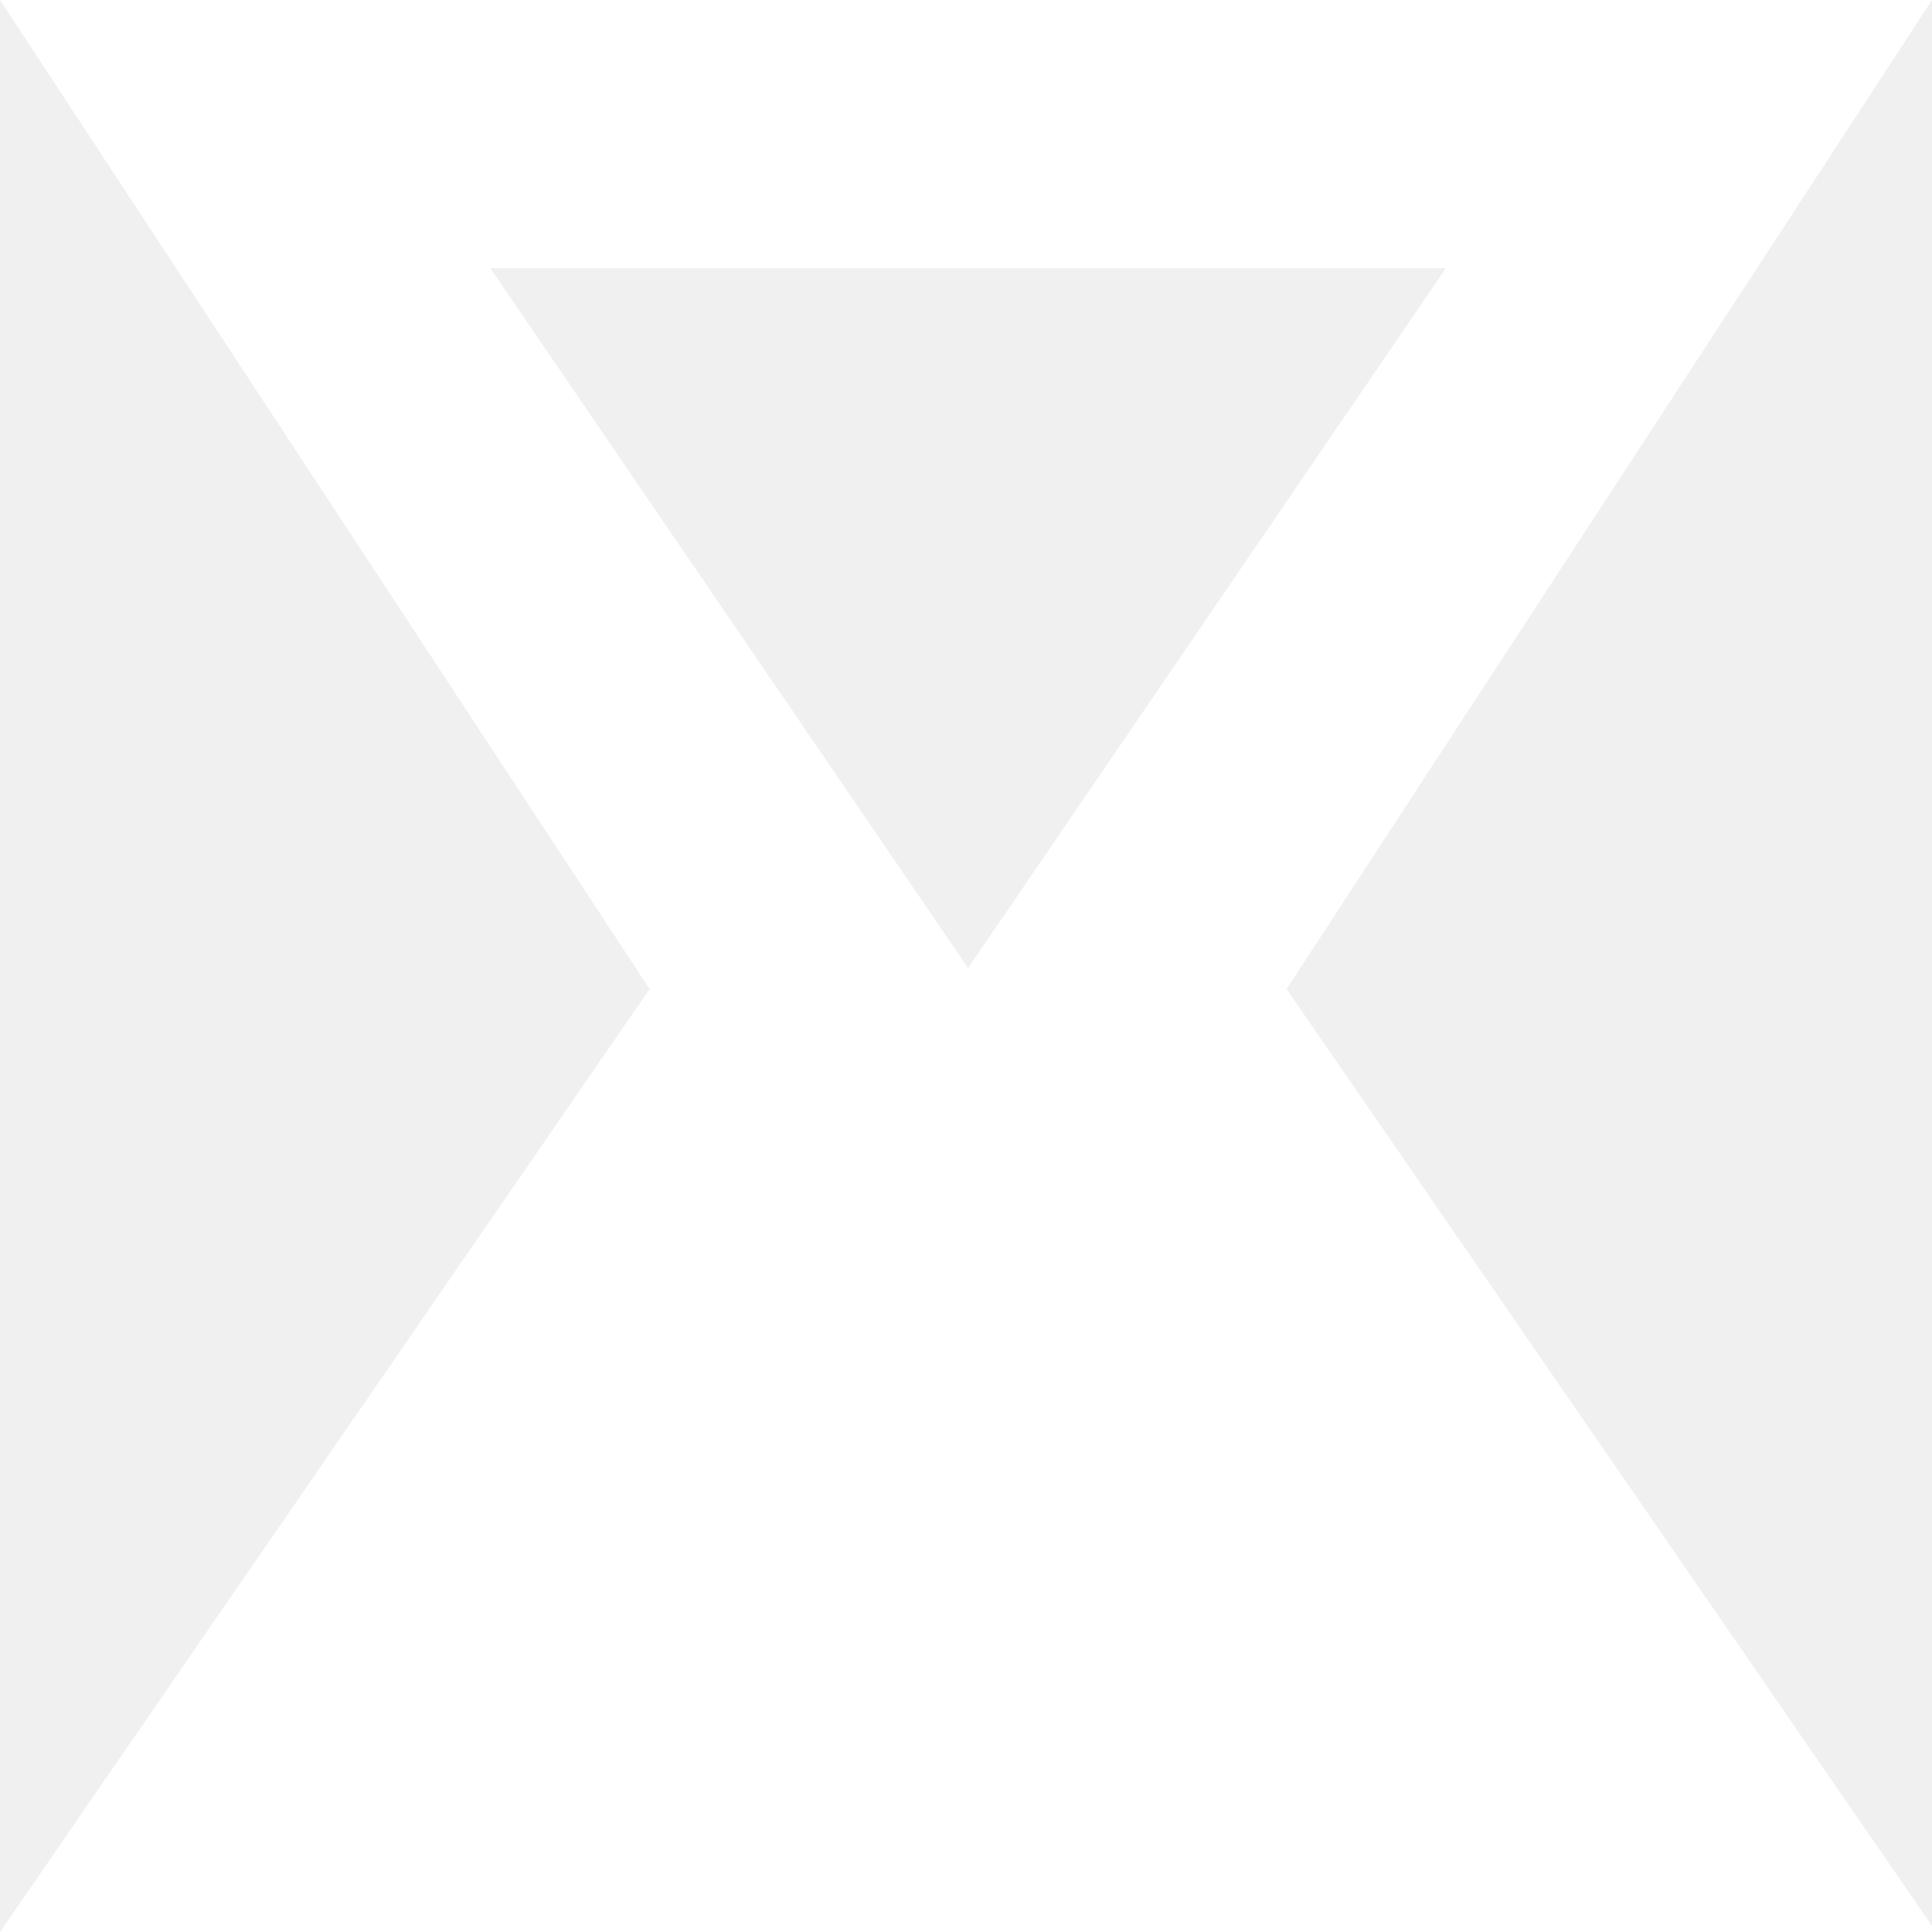
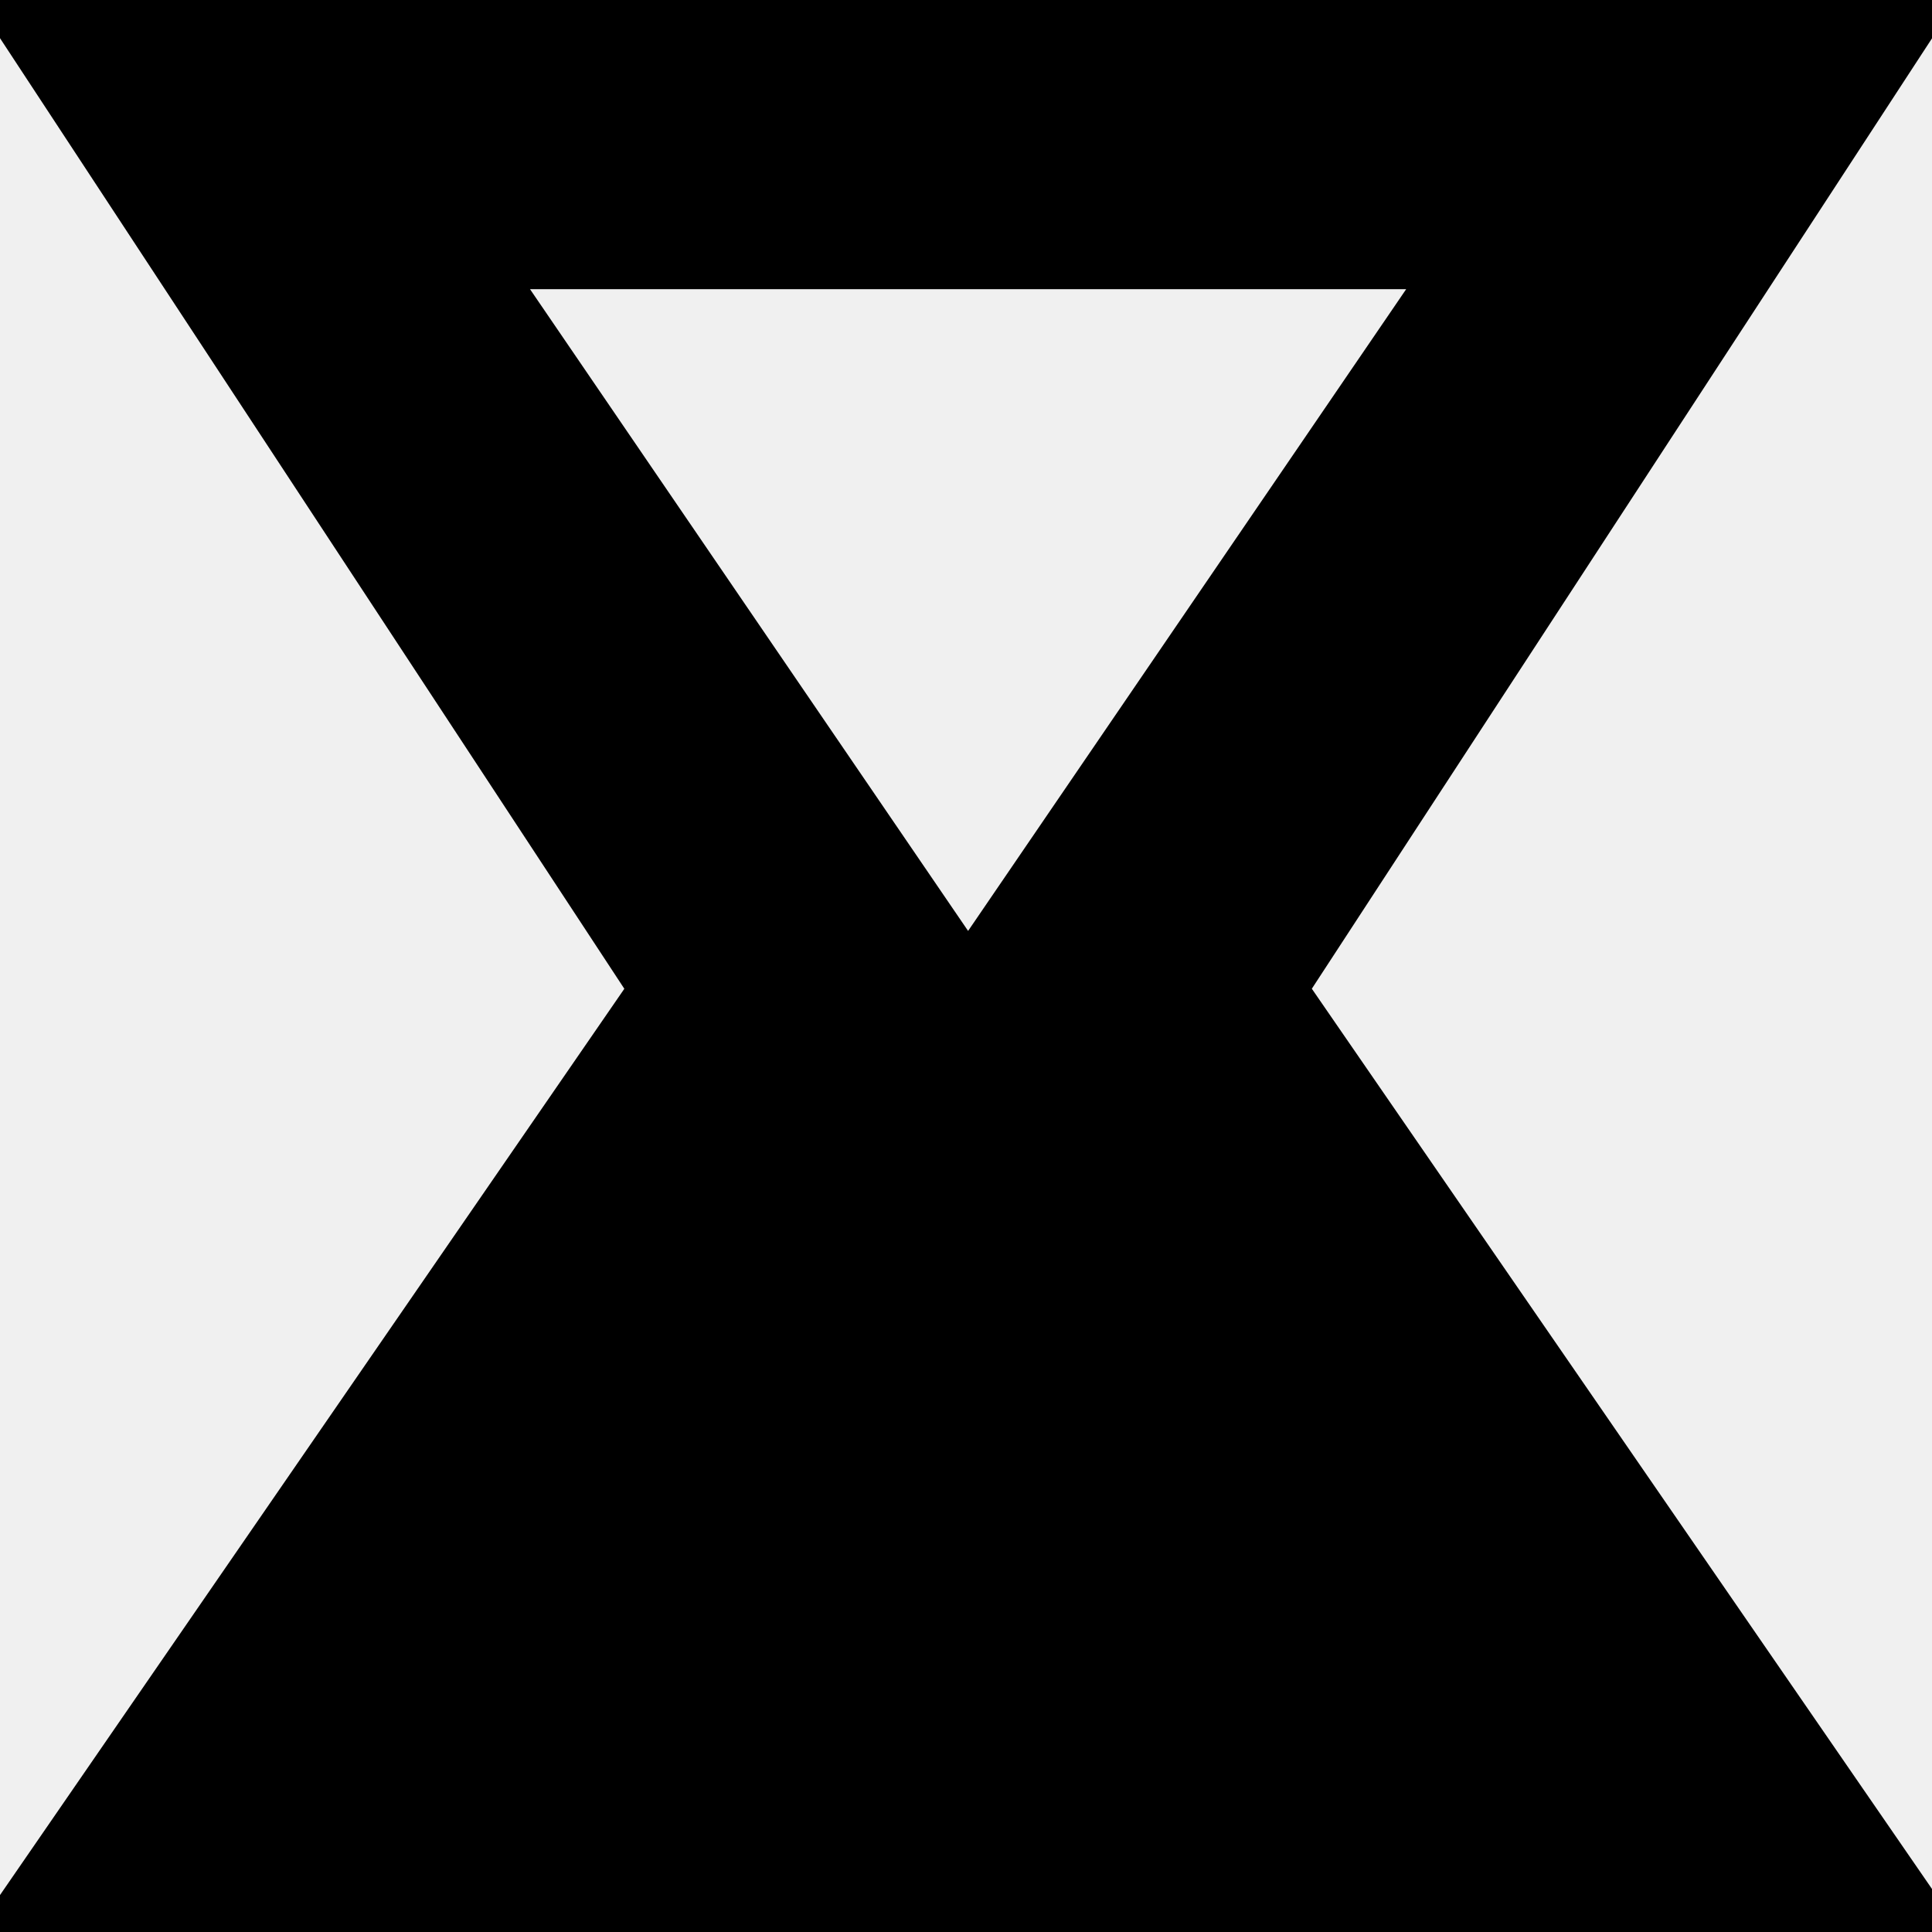
- <svg xmlns="http://www.w3.org/2000/svg" version="1.1" id="Ebene_1" x="0px" y="0px" viewBox="0 0 46.1 46.1" style="enable-background:new 0 0 46.1 46.1;" xml:space="preserve">
-   <style type="text/css">
- 	.st0{fill:#FFFFFF;}
- </style>
-   <path class="st0" d="M46.1,0H23.1H0l15.5,23.6L0,46.1h23.1h23.1L30.7,23.6L46.1,0z M11.7,6.4h22.8L23.1,23.1L11.7,6.4z" />
+ <svg xmlns="http://www.w3.org/2000/svg" version="1.1" x="0px" y="0px" viewBox="0 0 46.1 46.1" style="enable-background:new 0 0 46.1 46.1;" xml:space="preserve">
+   <path fill="currentColor" stroke="currentColor" d="M46.1,0H23.1H0l15.5,23.6L0,46.1h23.1h23.1L30.7,23.6L46.1,0z M11.7,6.4h22.8L23.1,23.1L11.7,6.4z" />
</svg>
